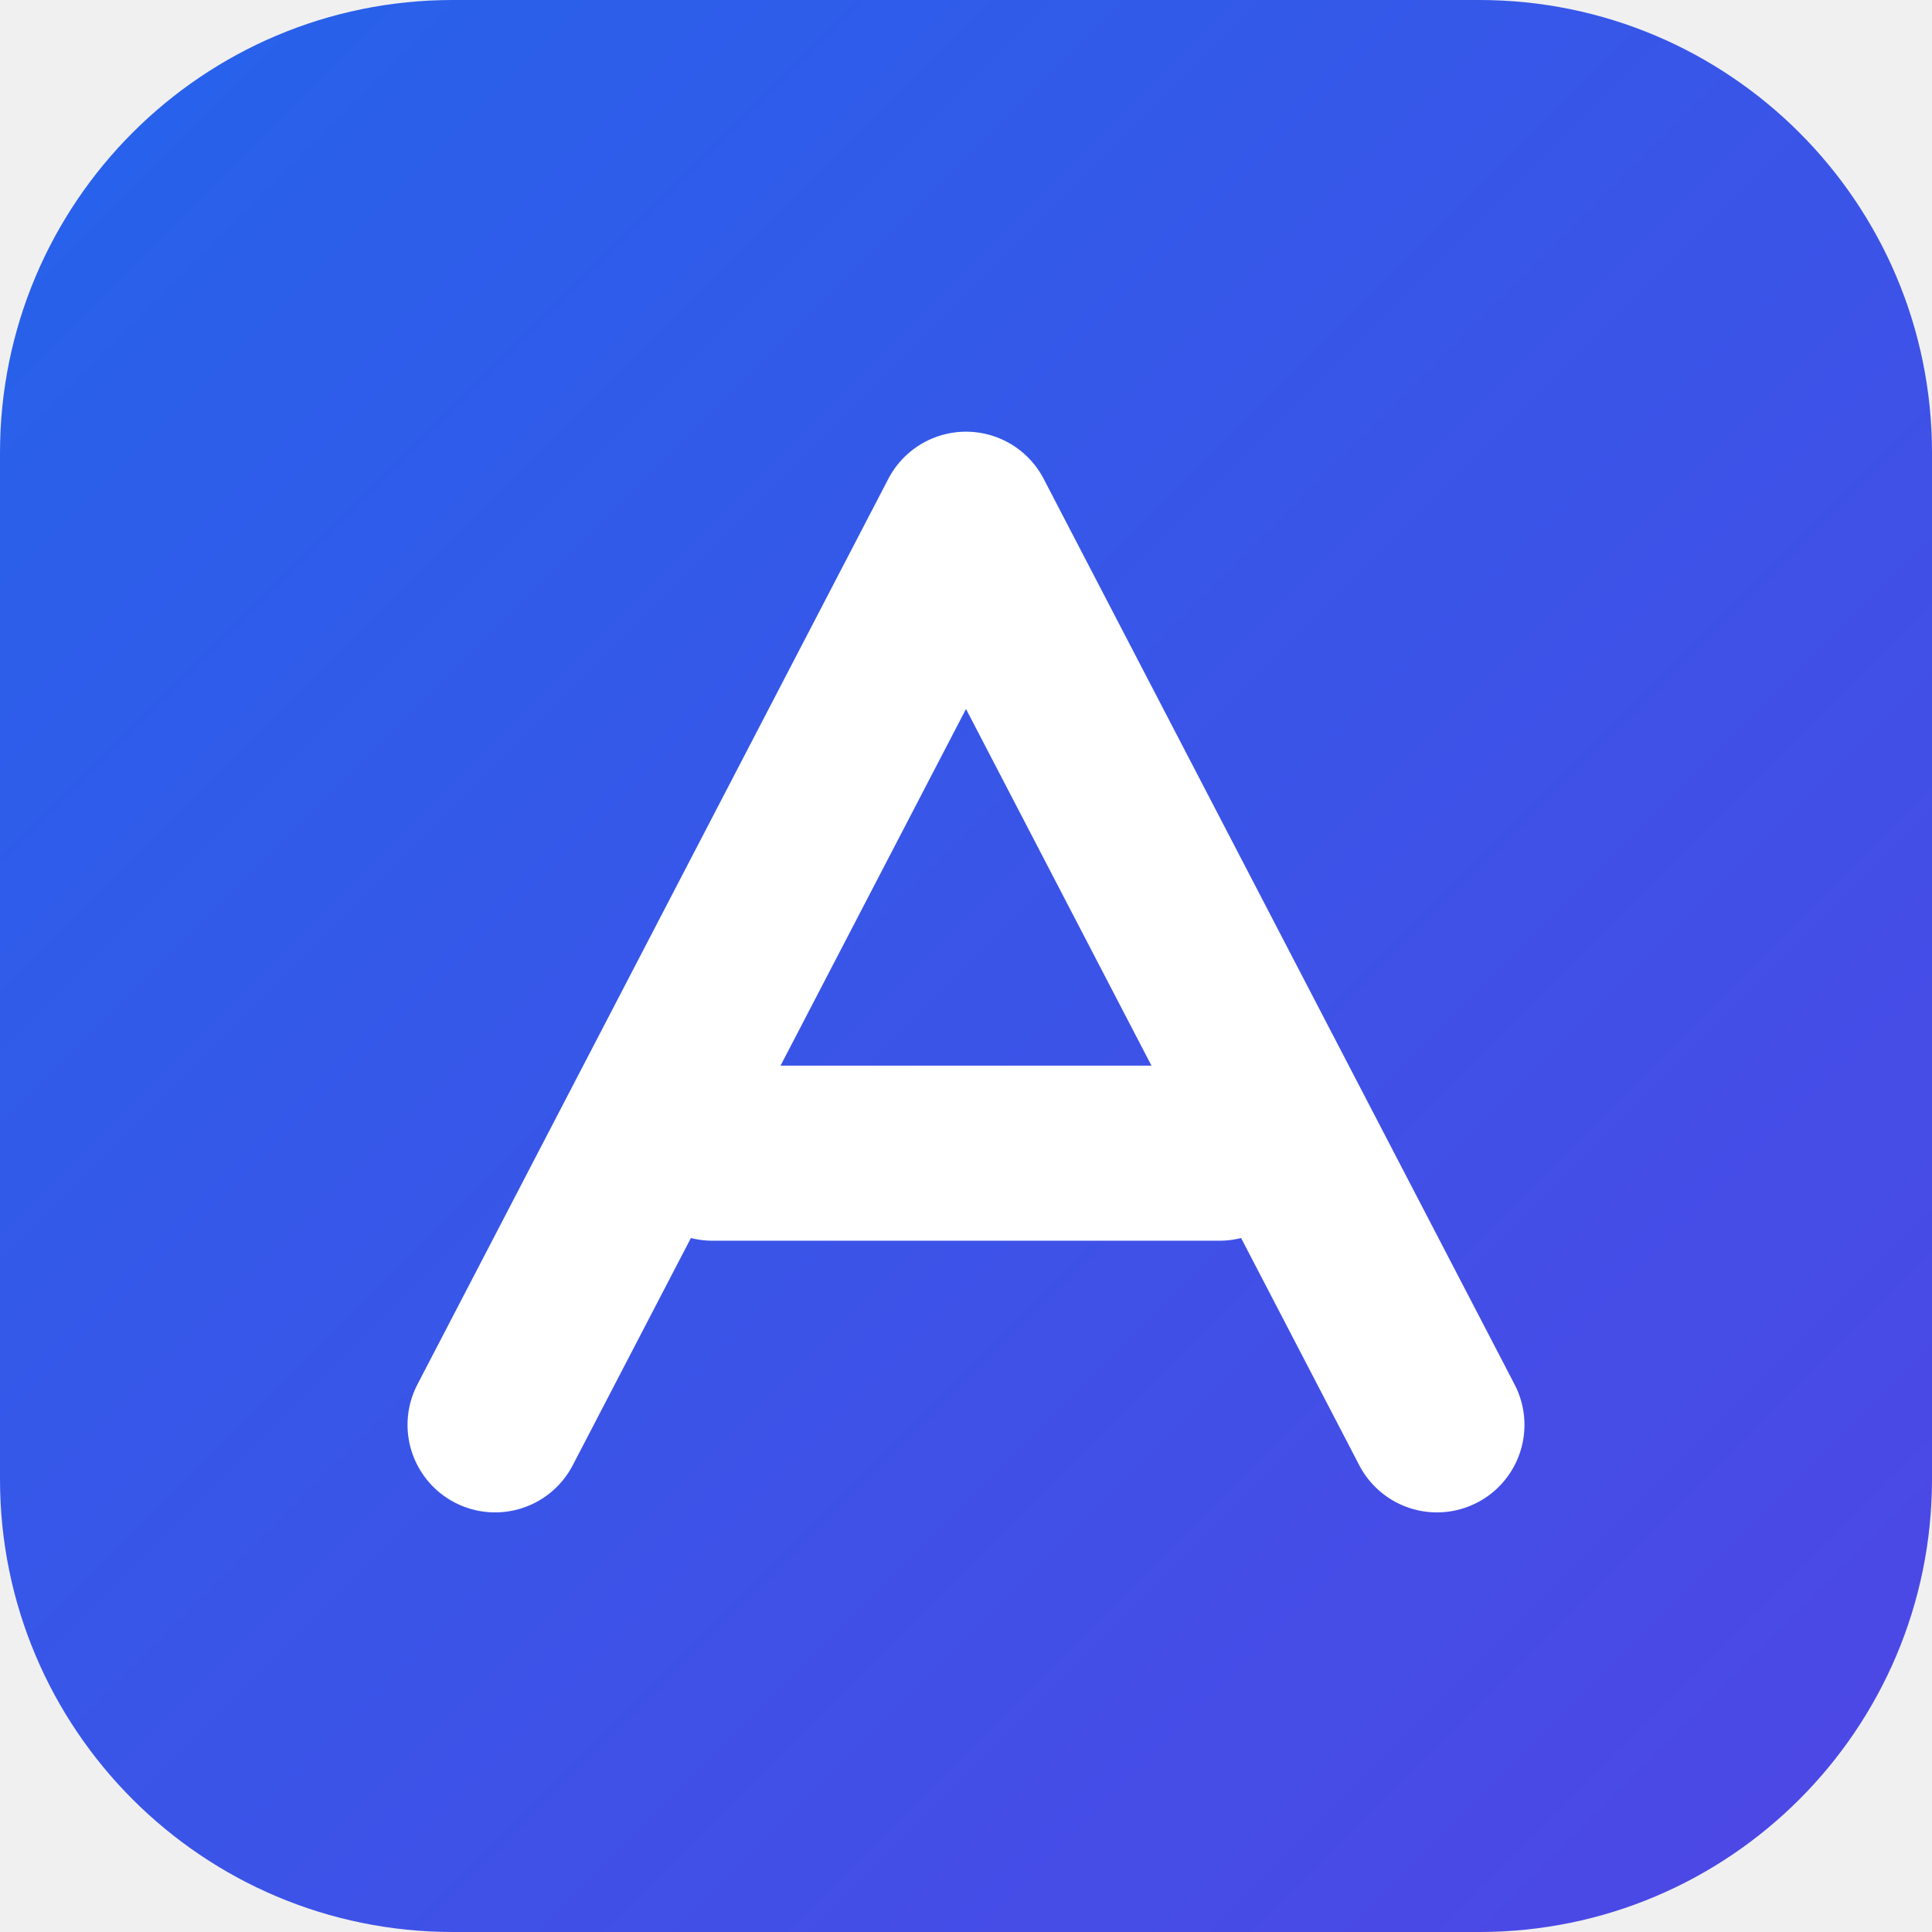
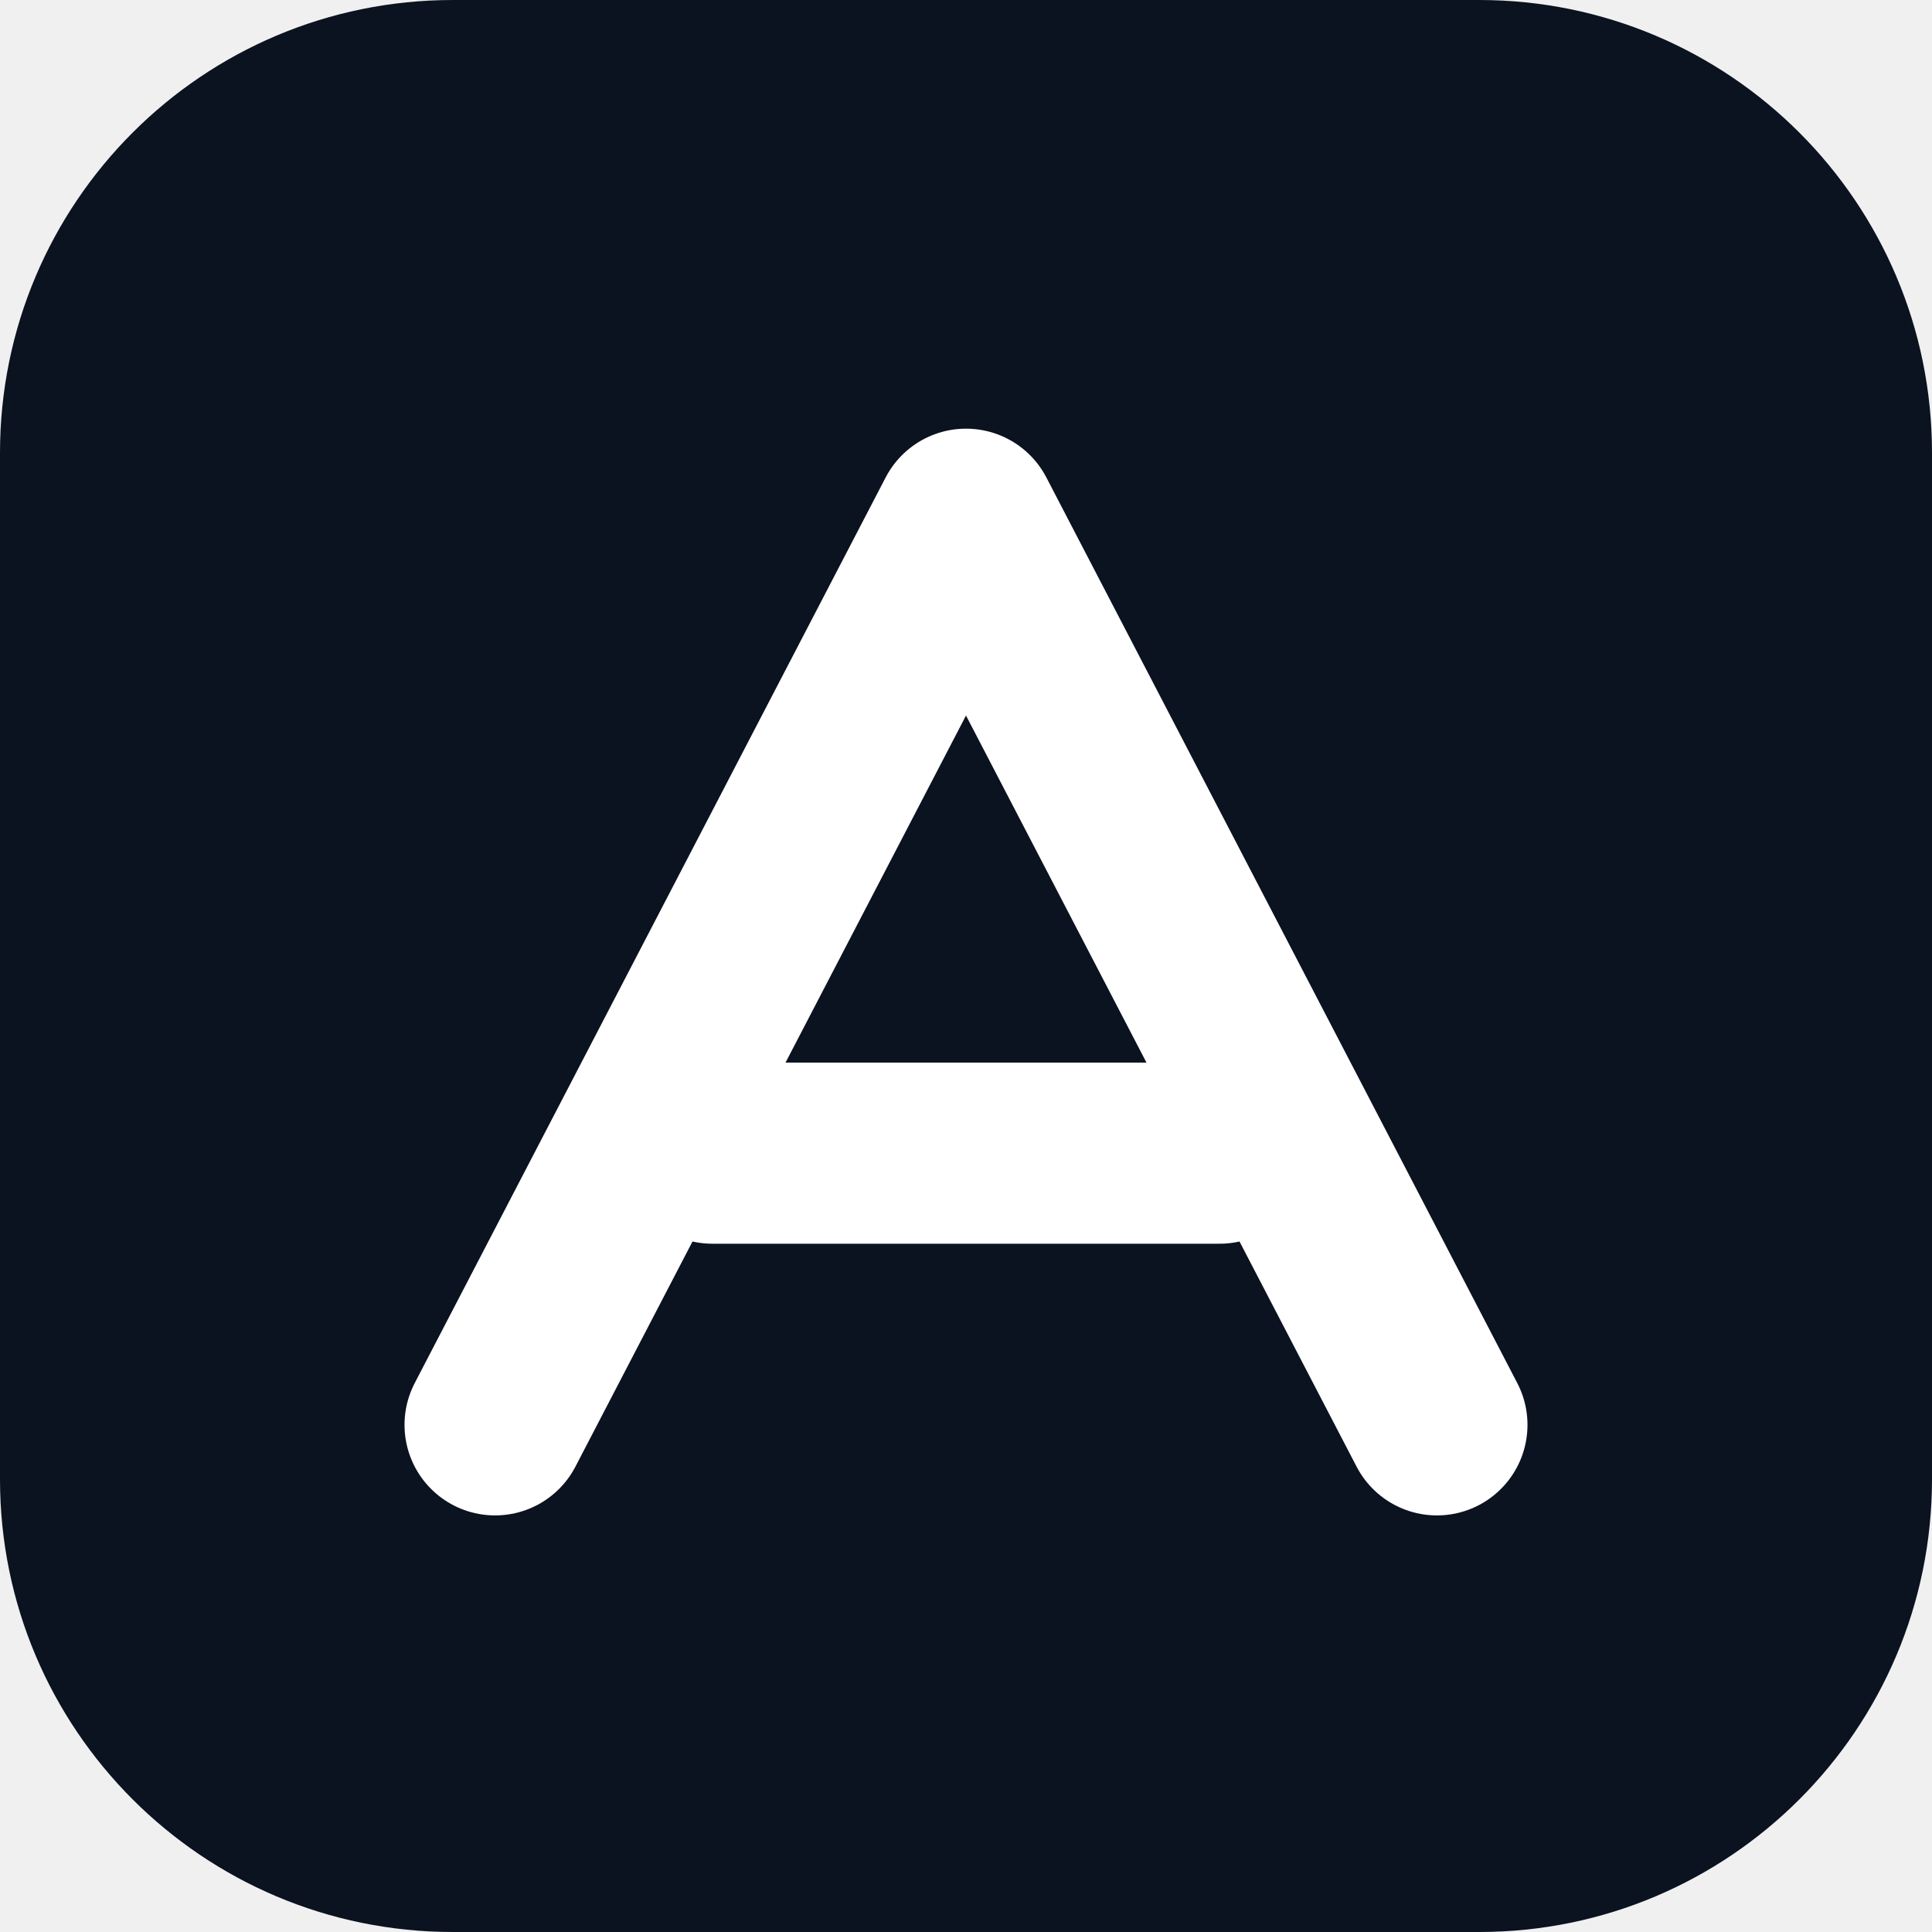
<svg xmlns="http://www.w3.org/2000/svg" viewBox="0 0 32 32" role="img" aria-label="Alpha Growth Solutions">
-   <defs>
-     <linearGradient id="g" x1="0" y1="0" x2="1" y2="1">
-       <stop offset="0" stop-color="#2563eb" />
-       <stop offset="1" stop-color="#4f46e5" />
-     </linearGradient>
-   </defs>
-   <rect width="32" height="32" rx="7.5" fill="url(#g)" />
-   <g fill="none" stroke="#fff" stroke-width="2.9" stroke-linecap="round" stroke-linejoin="round">
+   <rect width="32" height="32" rx="7.5" fill="#0b1220" />
+   <g fill="none" stroke="#fff" stroke-width="3" stroke-linecap="round" stroke-linejoin="round">
    <path d="M8.2 23.6 16 8.6 23.8 23.6" />
    <path d="M11.8 19.1h8.4" />
  </g>
</svg>
